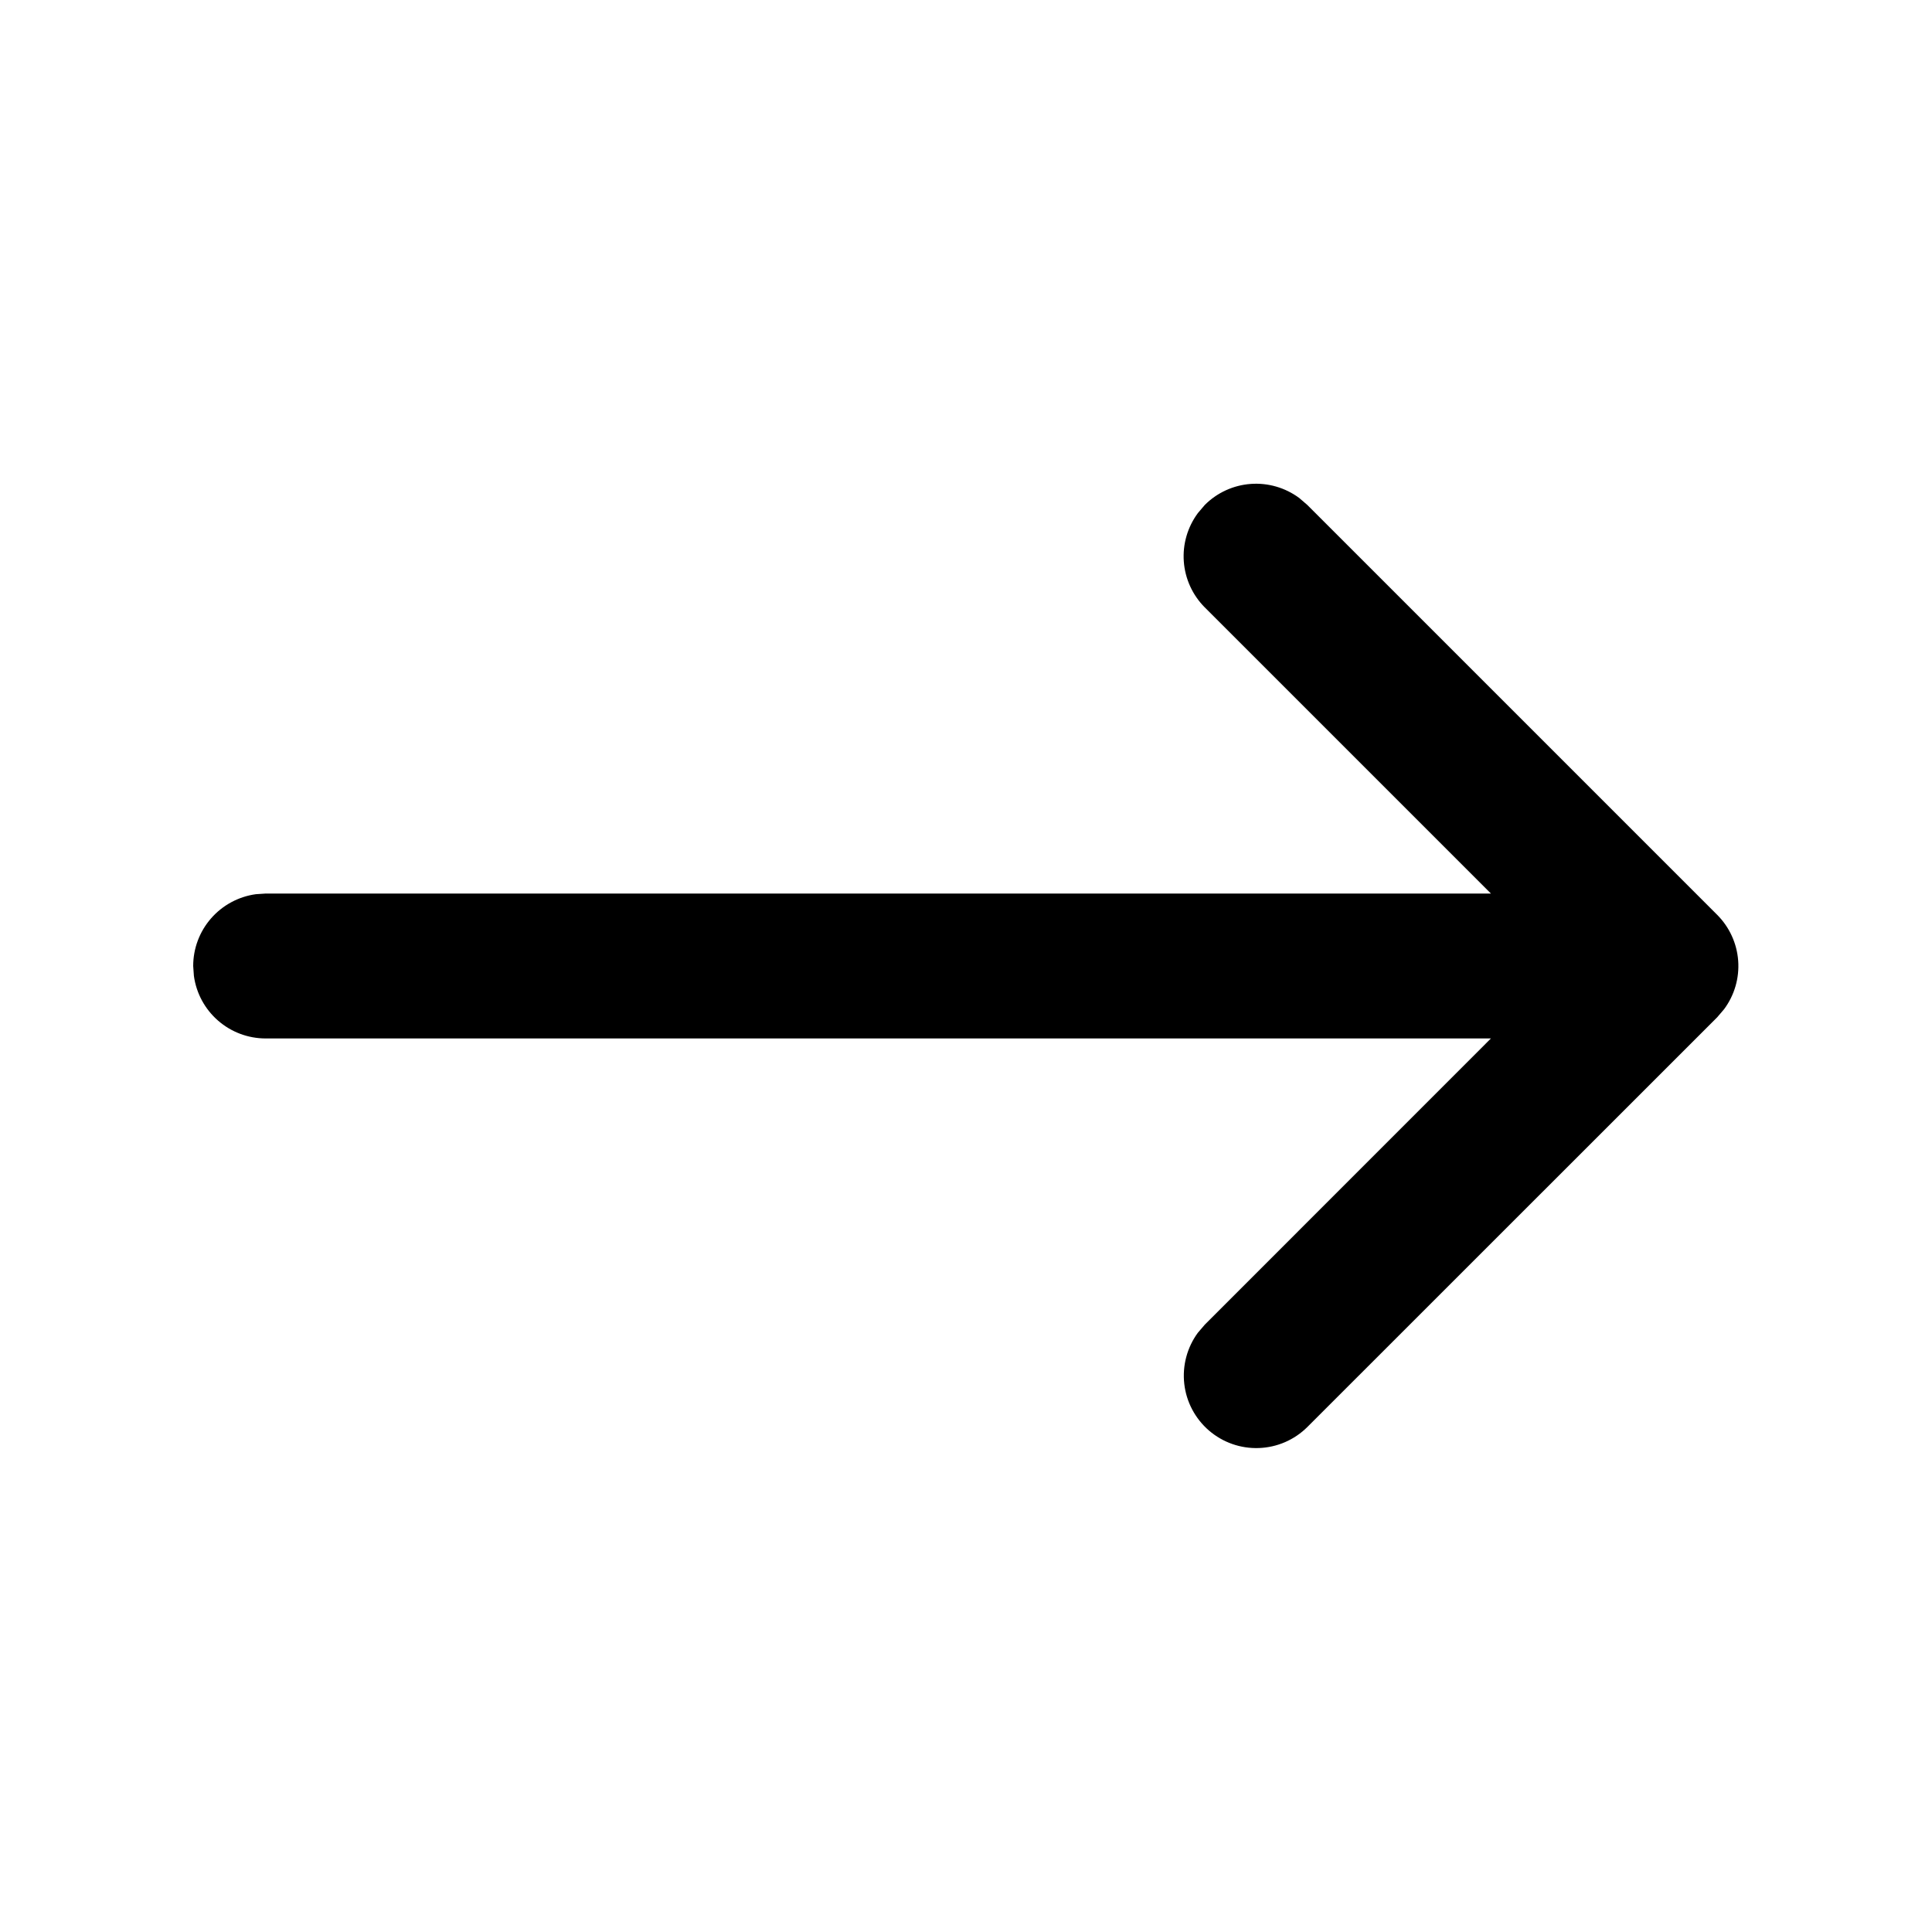
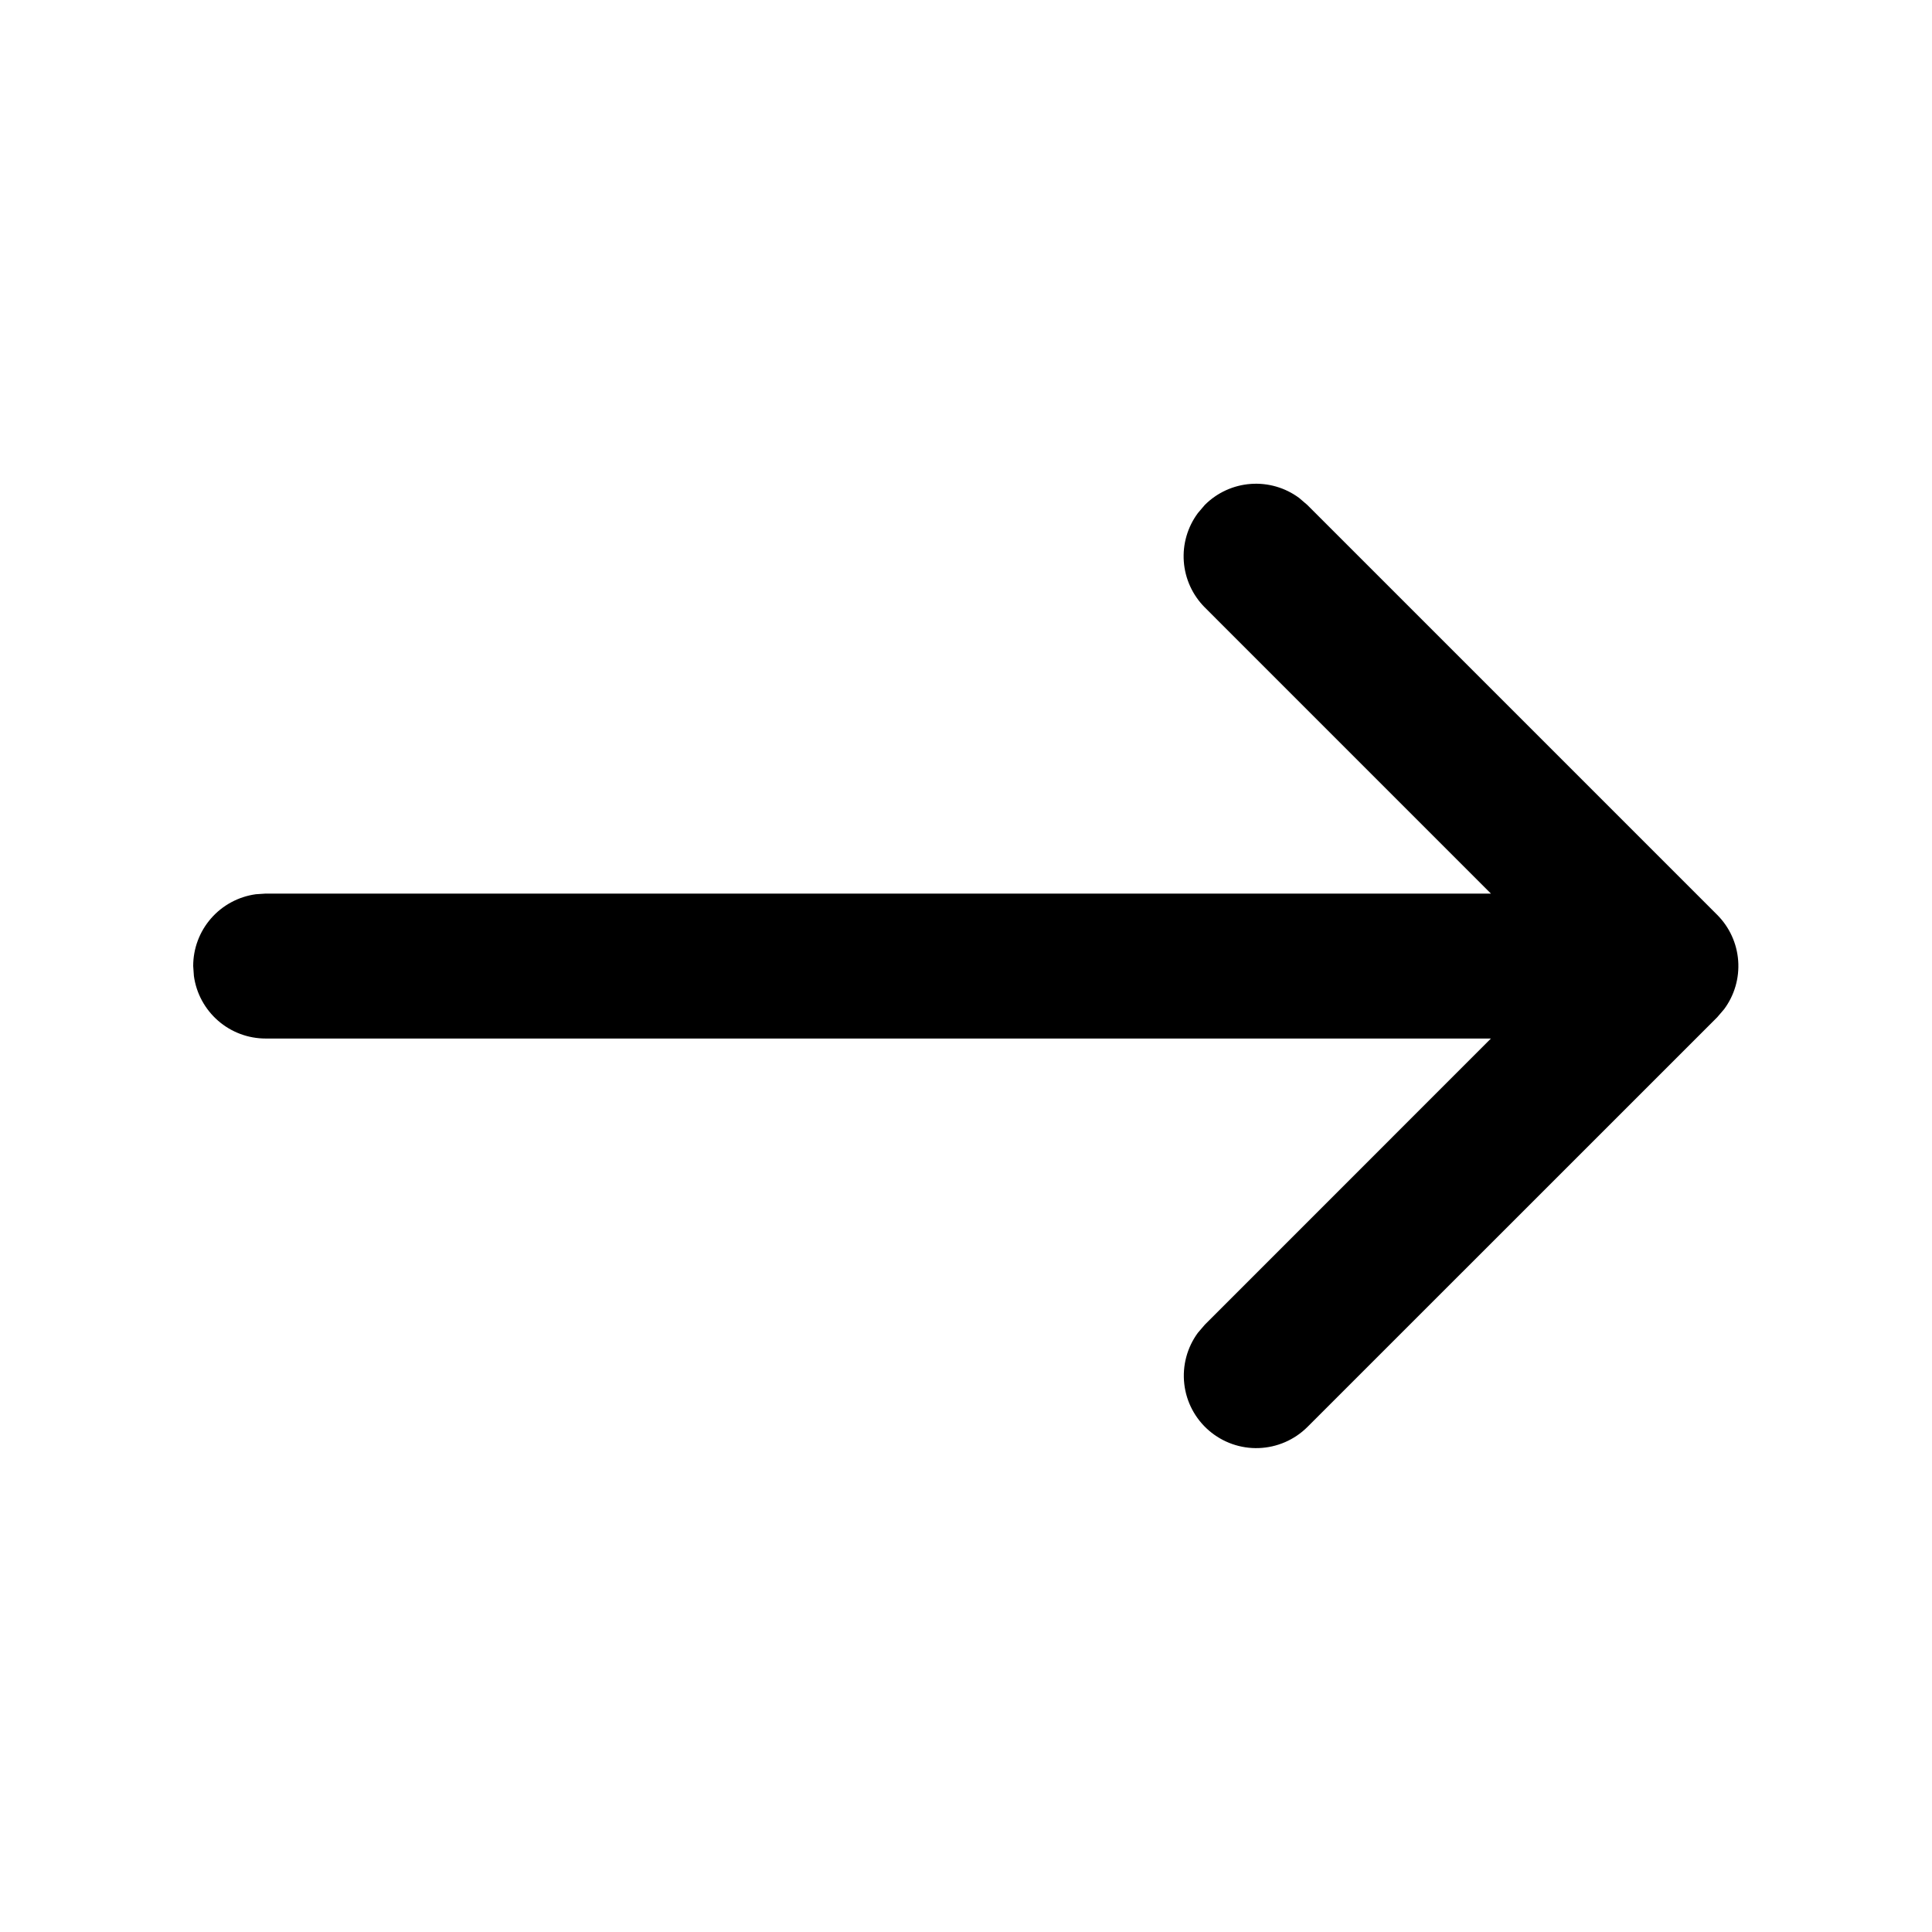
- <svg xmlns="http://www.w3.org/2000/svg" width="50" height="50" viewBox="0 0 50 50" fill="currentColor">
-   <path d="M31 13.28L31.18 13.068C31.498 12.75 31.919 12.557 32.368 12.524C32.816 12.491 33.261 12.62 33.623 12.887L33.833 13.068L44.44 23.675C44.758 23.993 44.951 24.415 44.984 24.863C45.017 25.311 44.888 25.756 44.62 26.117L44.44 26.328L33.833 36.932C33.498 37.265 33.05 37.459 32.578 37.475C32.106 37.492 31.646 37.33 31.288 37.022C30.931 36.714 30.702 36.283 30.649 35.814C30.596 35.345 30.721 34.873 31 34.492L31.18 34.282L38.585 26.875H6.875C6.422 26.875 5.984 26.711 5.643 26.413C5.301 26.115 5.079 25.704 5.018 25.255L5 25.003C4.999 24.549 5.163 24.111 5.461 23.769C5.759 23.427 6.171 23.204 6.62 23.142L6.875 23.125H38.585L31.18 15.72C30.863 15.402 30.67 14.981 30.637 14.533C30.604 14.086 30.733 13.641 31 13.28L31.18 13.068L31 13.28Z" fill="currentColor" />
+ <svg xmlns="http://www.w3.org/2000/svg" viewBox="0 0 50 50" width="100%" height="100%" fill="currentColor">
+   <path d="M31 13.28l.18-.212c.318-.318.739-.511 1.188-.544s.894.096 1.255.364l.21.18L44.44 23.675c.318.318.511.739.544 1.188s-.096.894-.364 1.255l-.18.21-10.607 10.605c-.335.332-.783.526-1.255.543s-.932-.145-1.29-.453-.586-.739-.639-1.208.072-.941.351-1.321l.18-.21 7.405-7.407H6.875c-.453 0-.891-.164-1.232-.462s-.564-.709-.625-1.158L5 25.003c-.001-.454.163-.892.461-1.234s.71-.564 1.159-.626l.255-.017h31.71L31.18 15.72c-.317-.318-.51-.739-.543-1.187s.096-.893.363-1.253l.18-.212-.18.212z" fill="currentColor" />
</svg>
